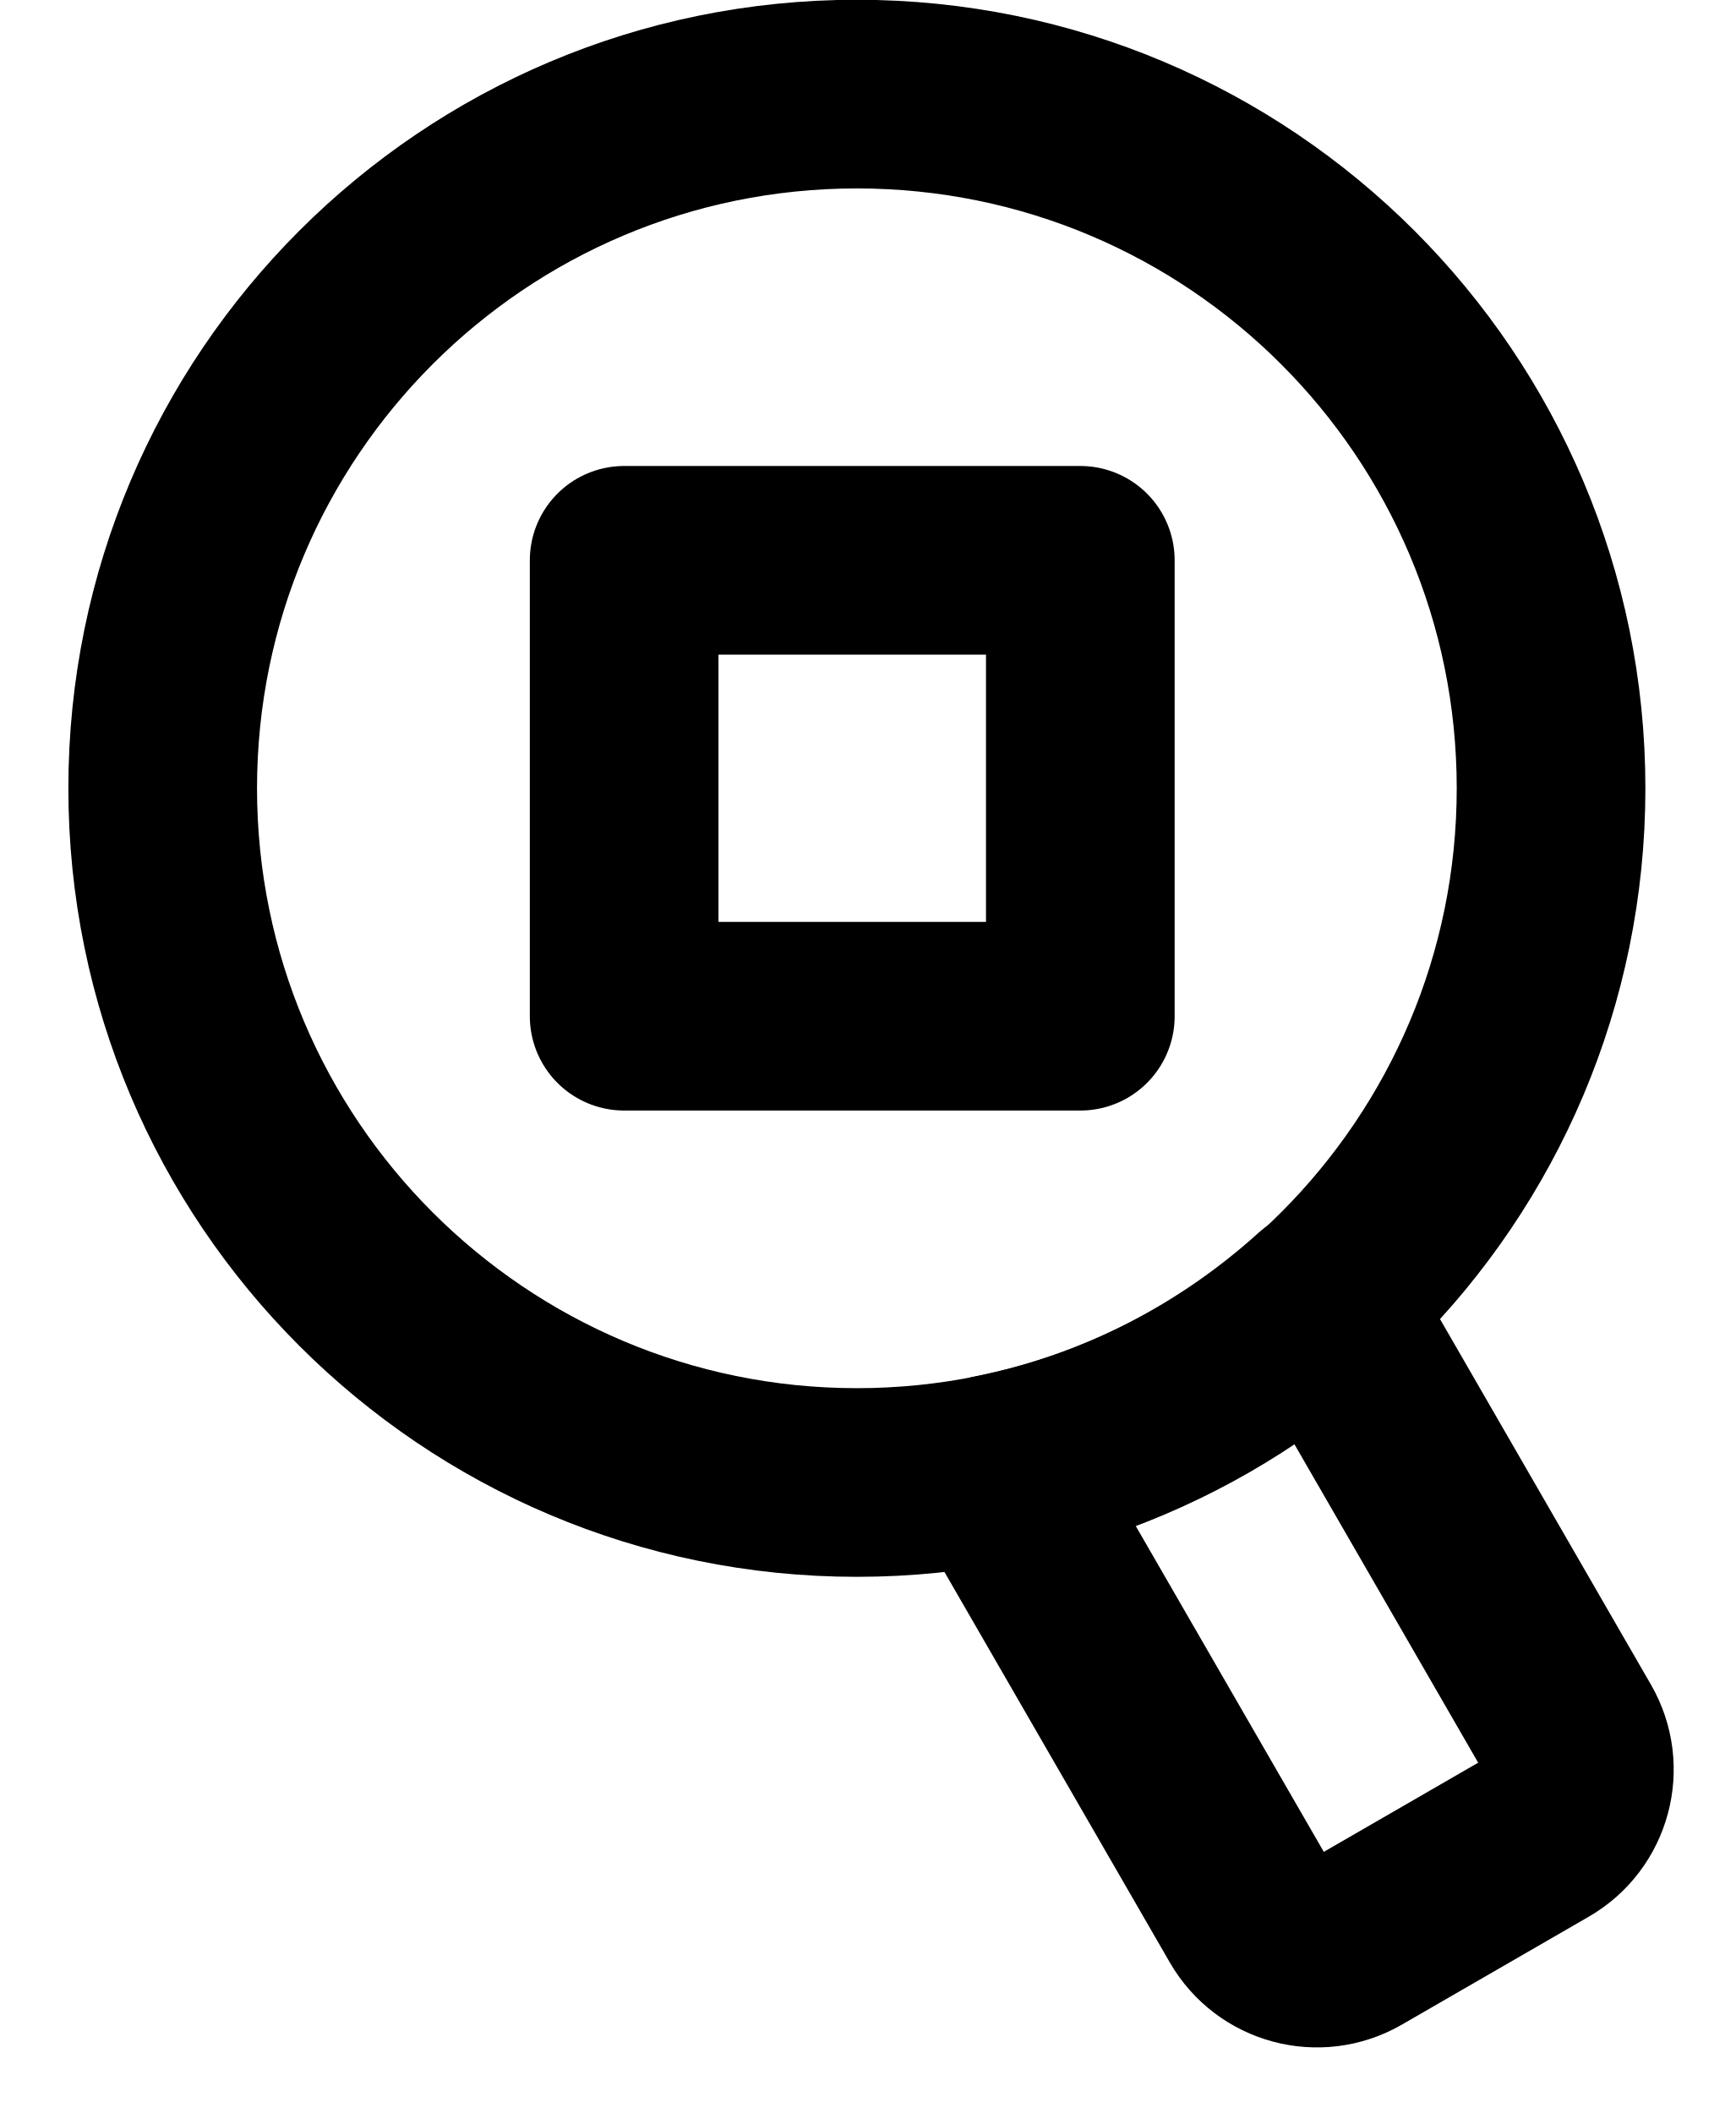
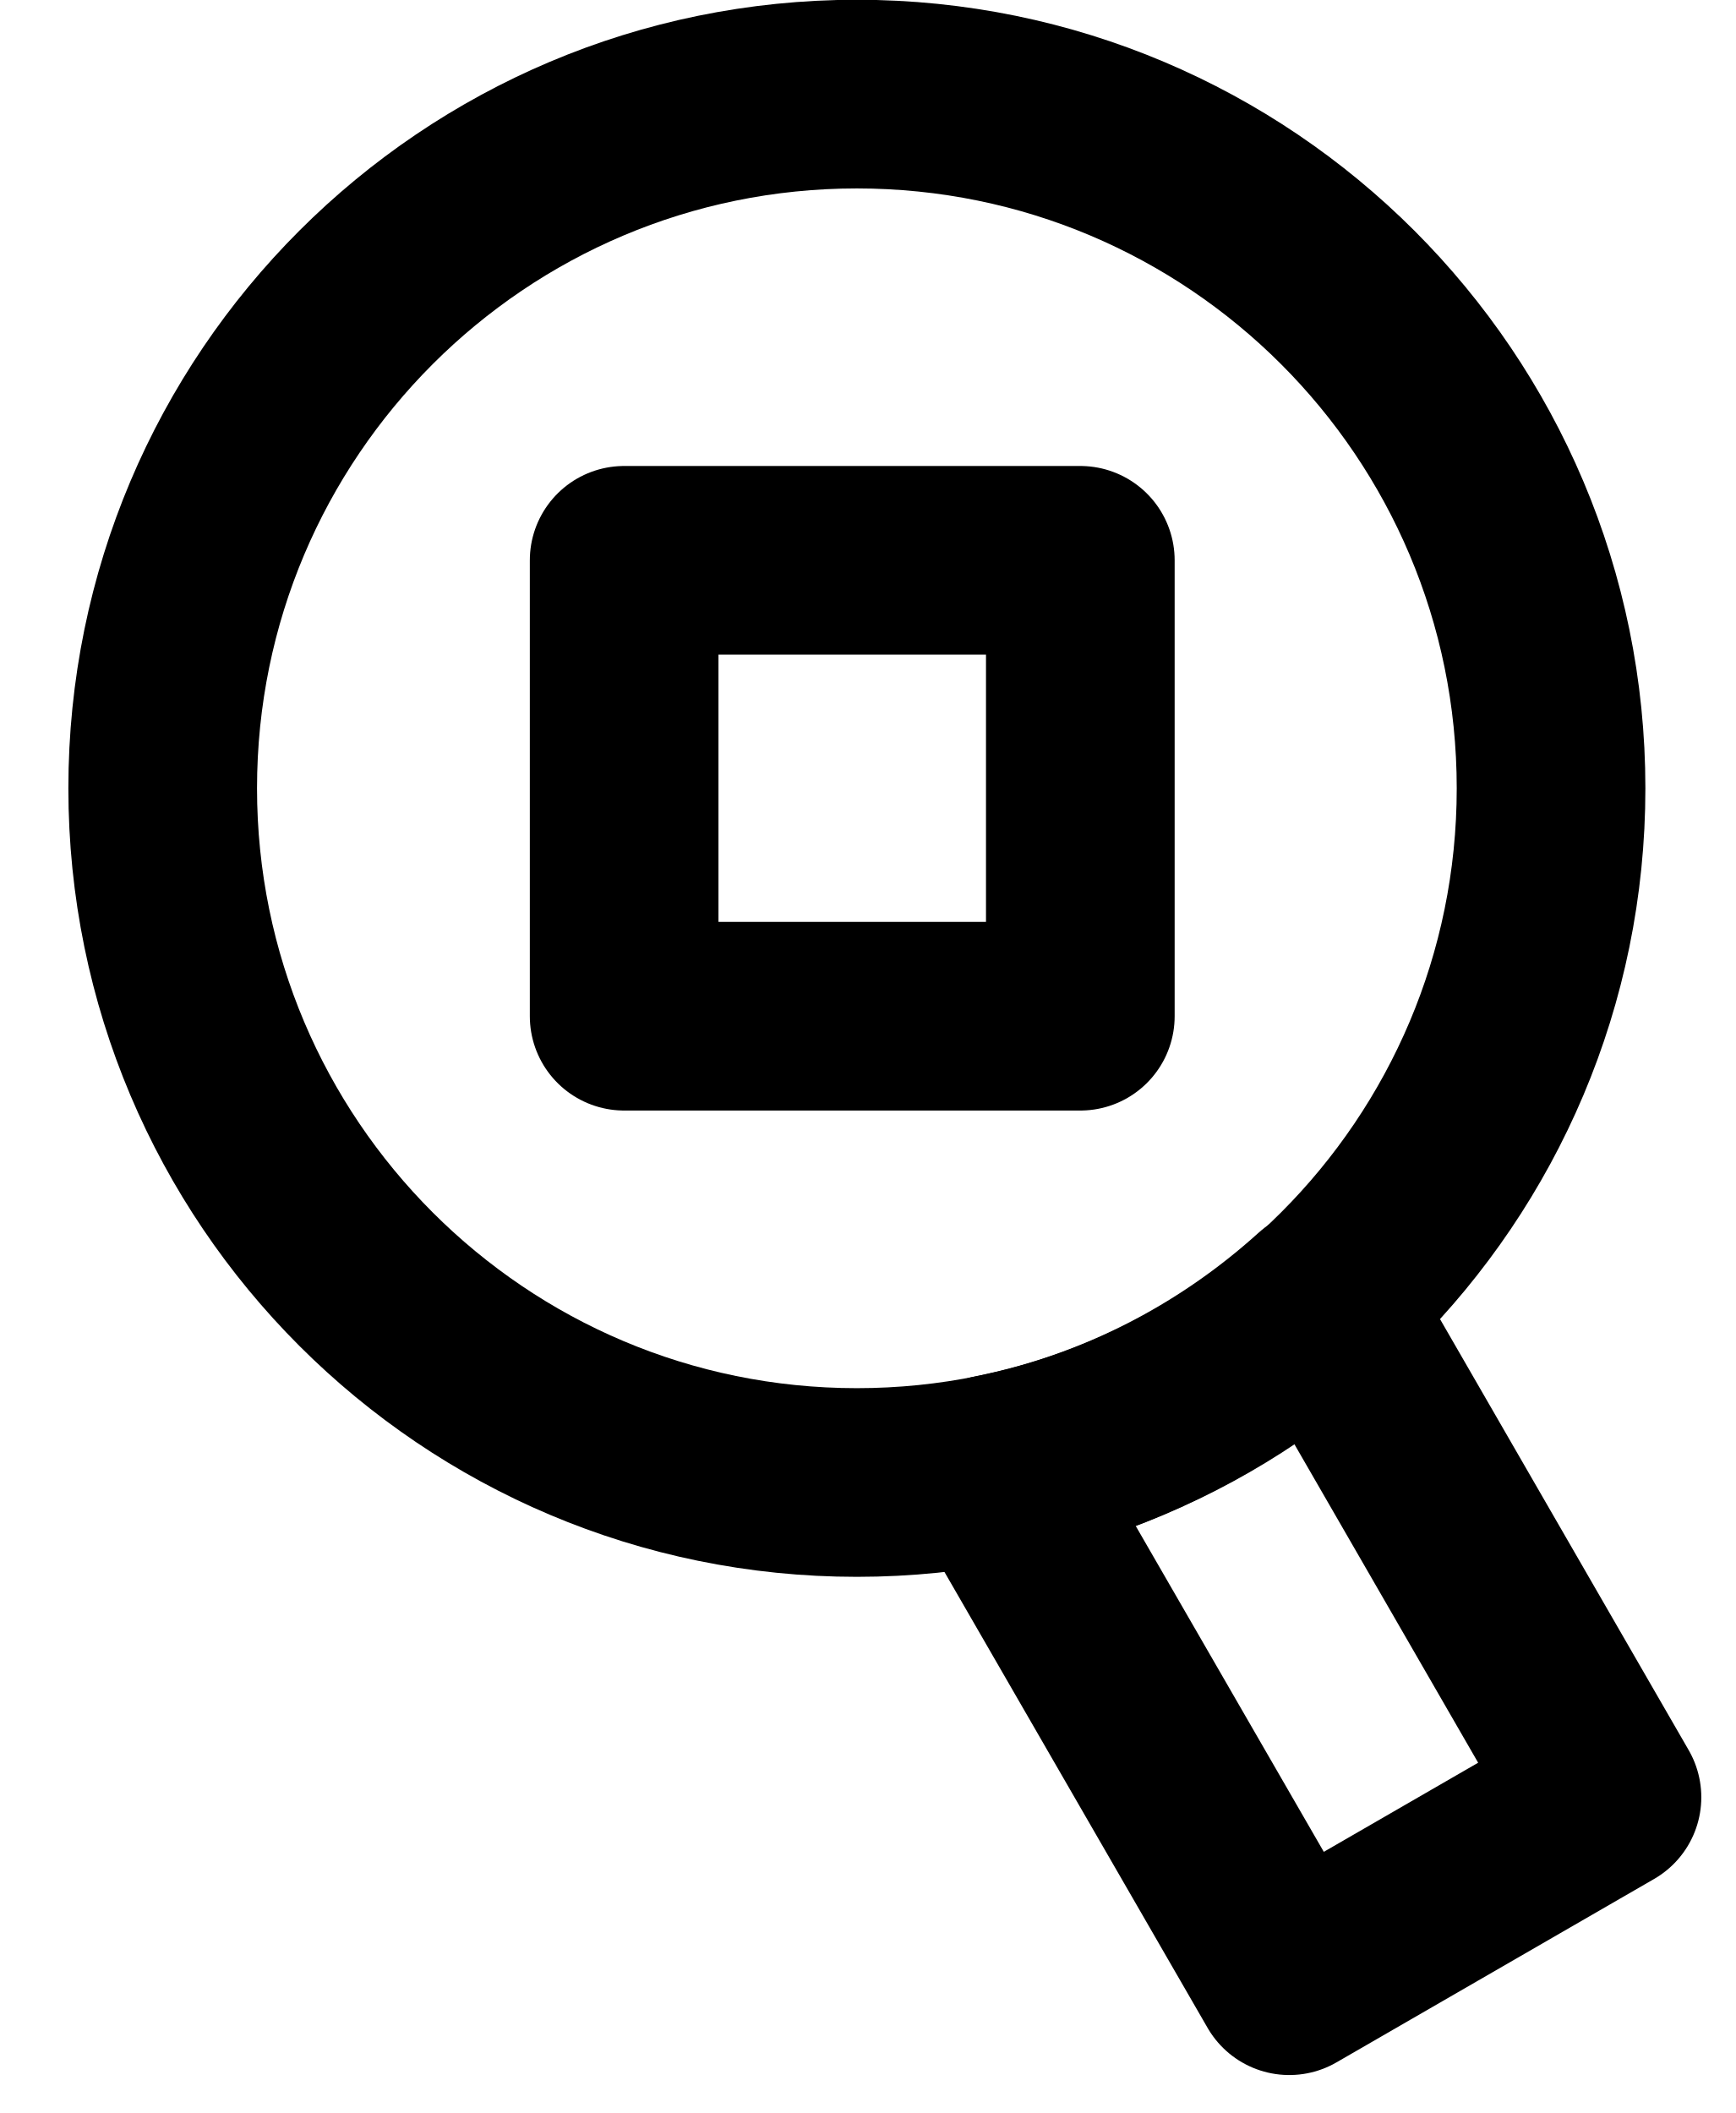
<svg xmlns="http://www.w3.org/2000/svg" width="23" height="28" viewBox="0 0 23 28" fill="none">
  <path d="M11.355 19.645C16.436 19.645 20.554 15.526 20.554 10.446C20.554 5.366 16.436 1.247 11.355 1.247C6.274 1.247 2.156 5.366 2.156 10.446C2.156 15.526 6.275 19.645 11.355 19.645Z" stroke="black" stroke-width="2.5" stroke-miterlimit="10" stroke-linejoin="round" />
  <path d="M8.271 7.425H14.316V13.466H8.271V7.425Z" stroke="black" stroke-width="2.5" stroke-linecap="round" stroke-linejoin="round" />
-   <path d="M17.515 17.264C16.311 18.353 14.824 19.133 13.17 19.464L16.585 25.381C16.861 25.859 17.473 26.023 17.951 25.747L20.429 24.316C20.907 24.04 21.071 23.428 20.796 22.95L17.515 17.264Z" stroke="black" stroke-width="2.5" stroke-miterlimit="10" stroke-linecap="square" stroke-linejoin="round" />
+   <path d="M17.515 17.264C16.311 18.353 14.824 19.133 13.17 19.464L17.085 26.247L21.295 23.816L17.515 17.264Z" stroke="black" stroke-width="2.5" stroke-miterlimit="10" stroke-linecap="square" stroke-linejoin="round" />
</svg>
